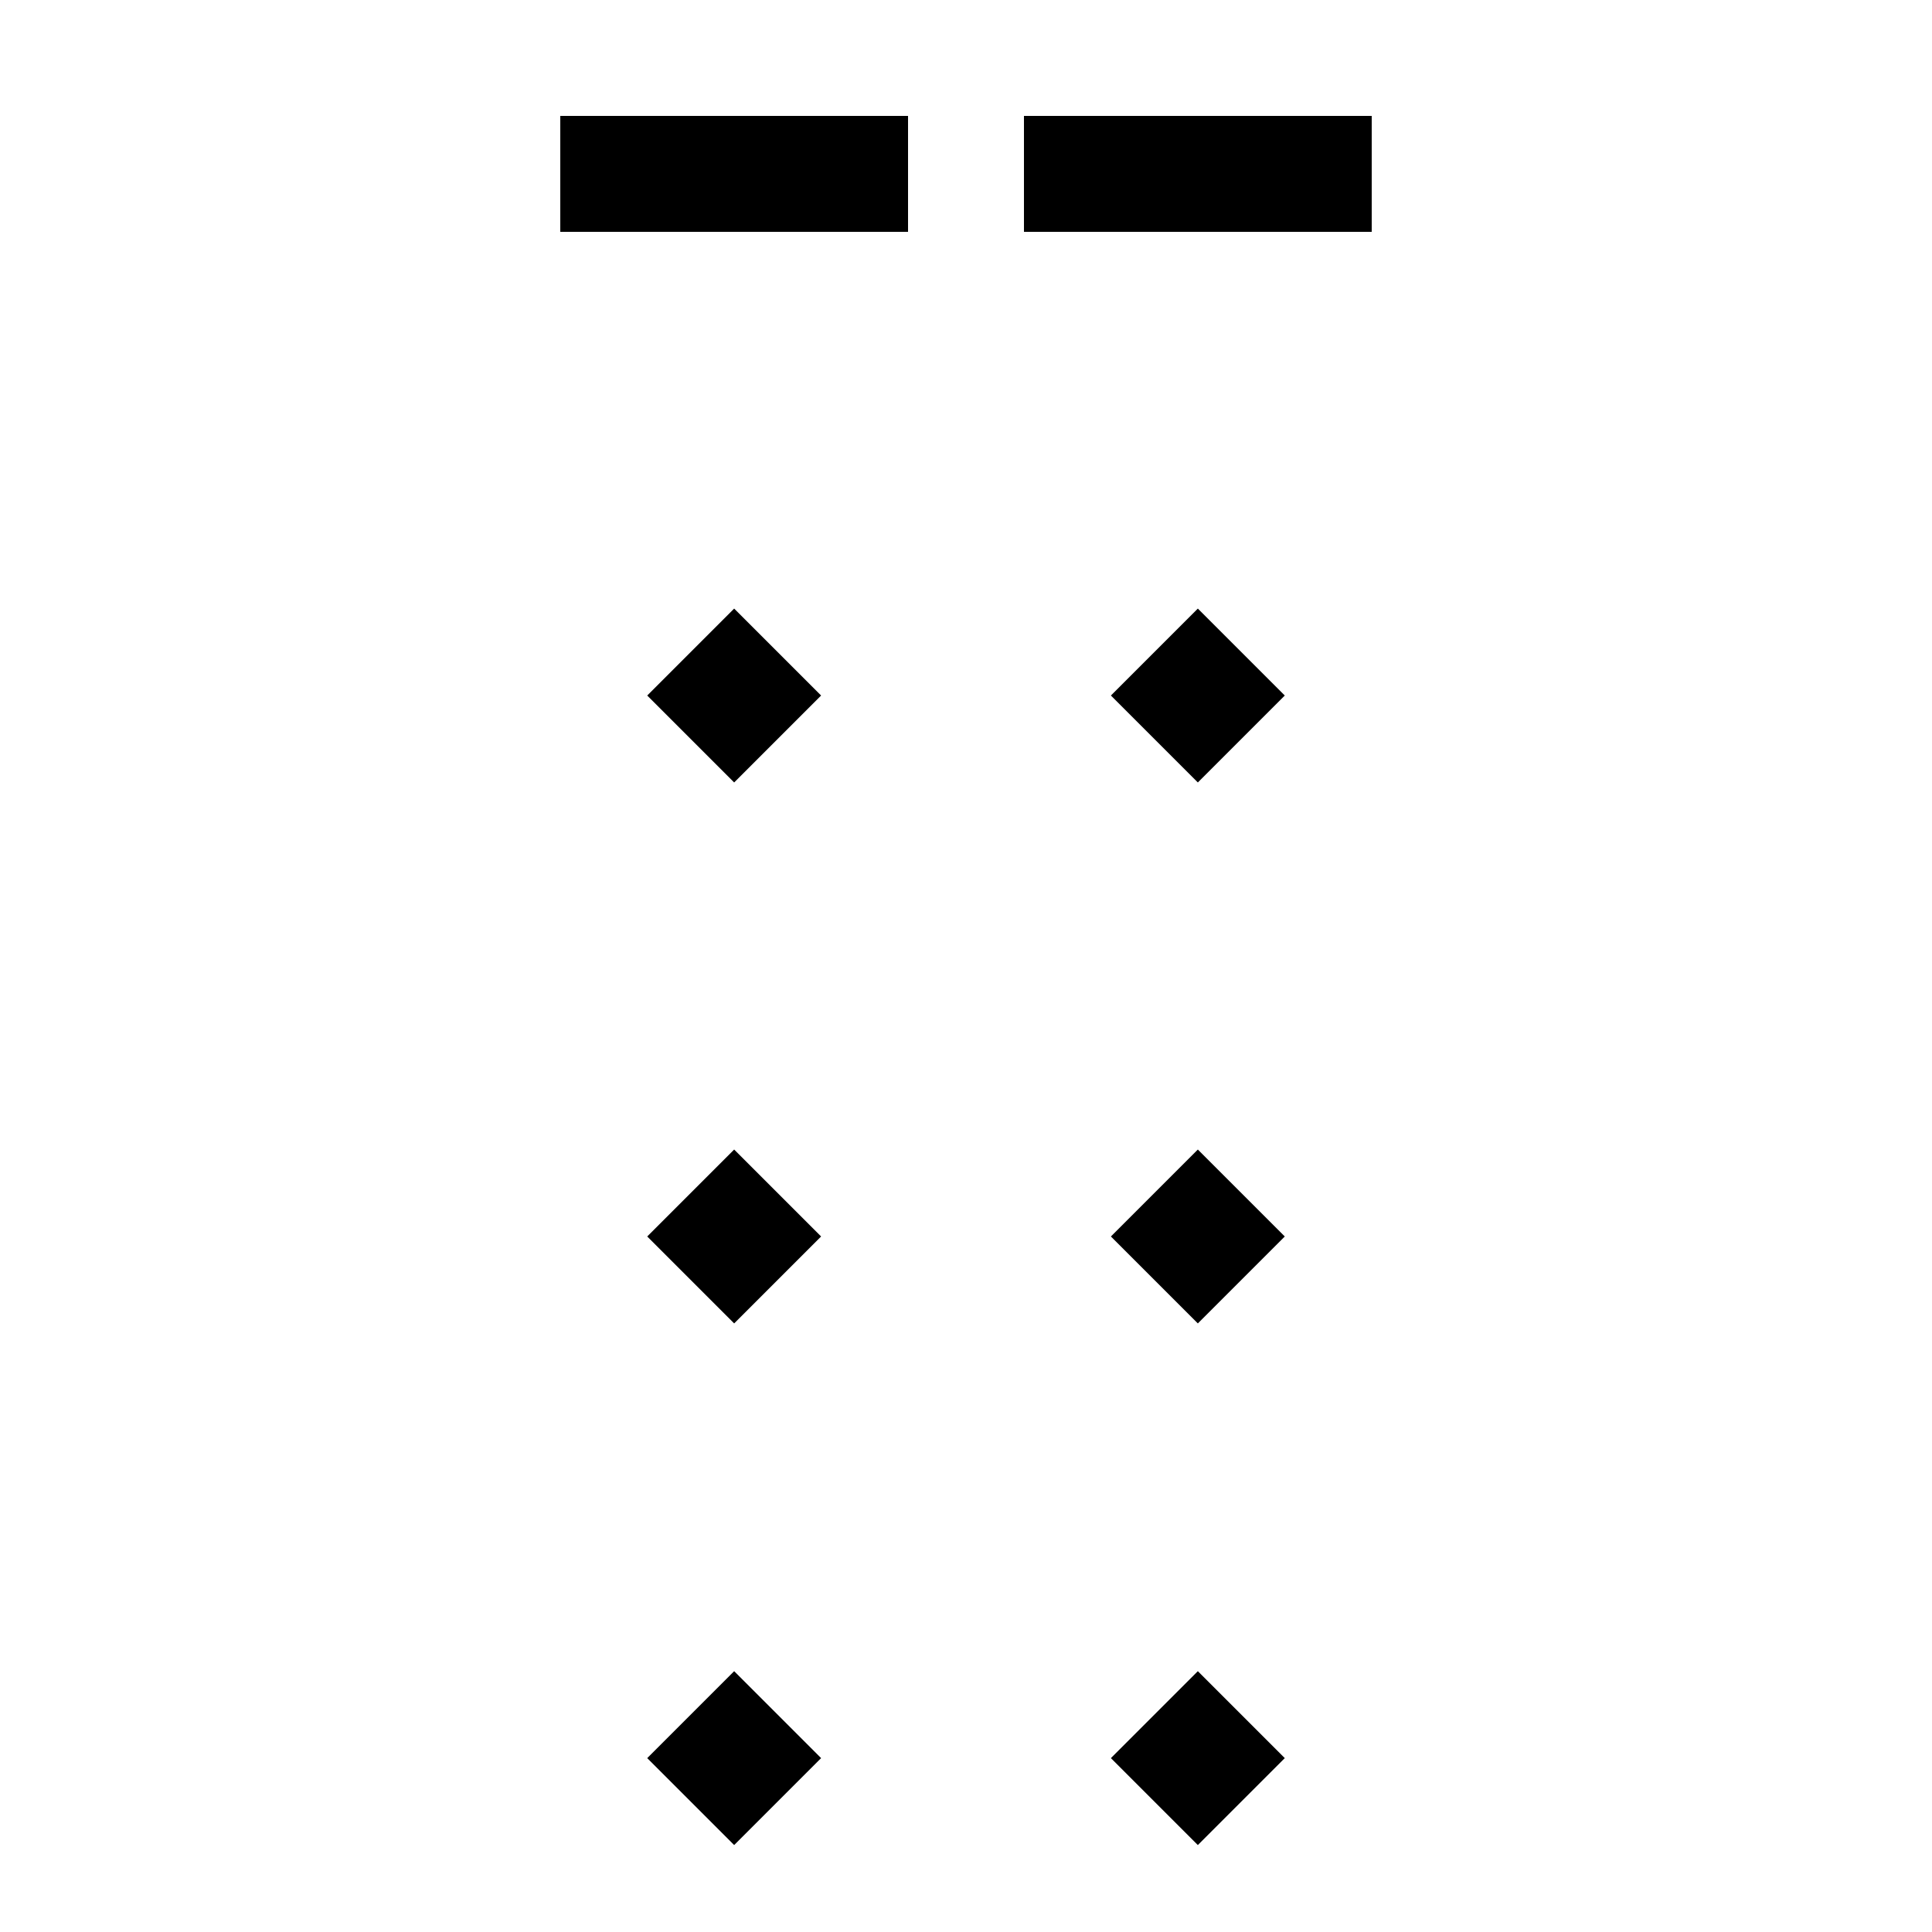
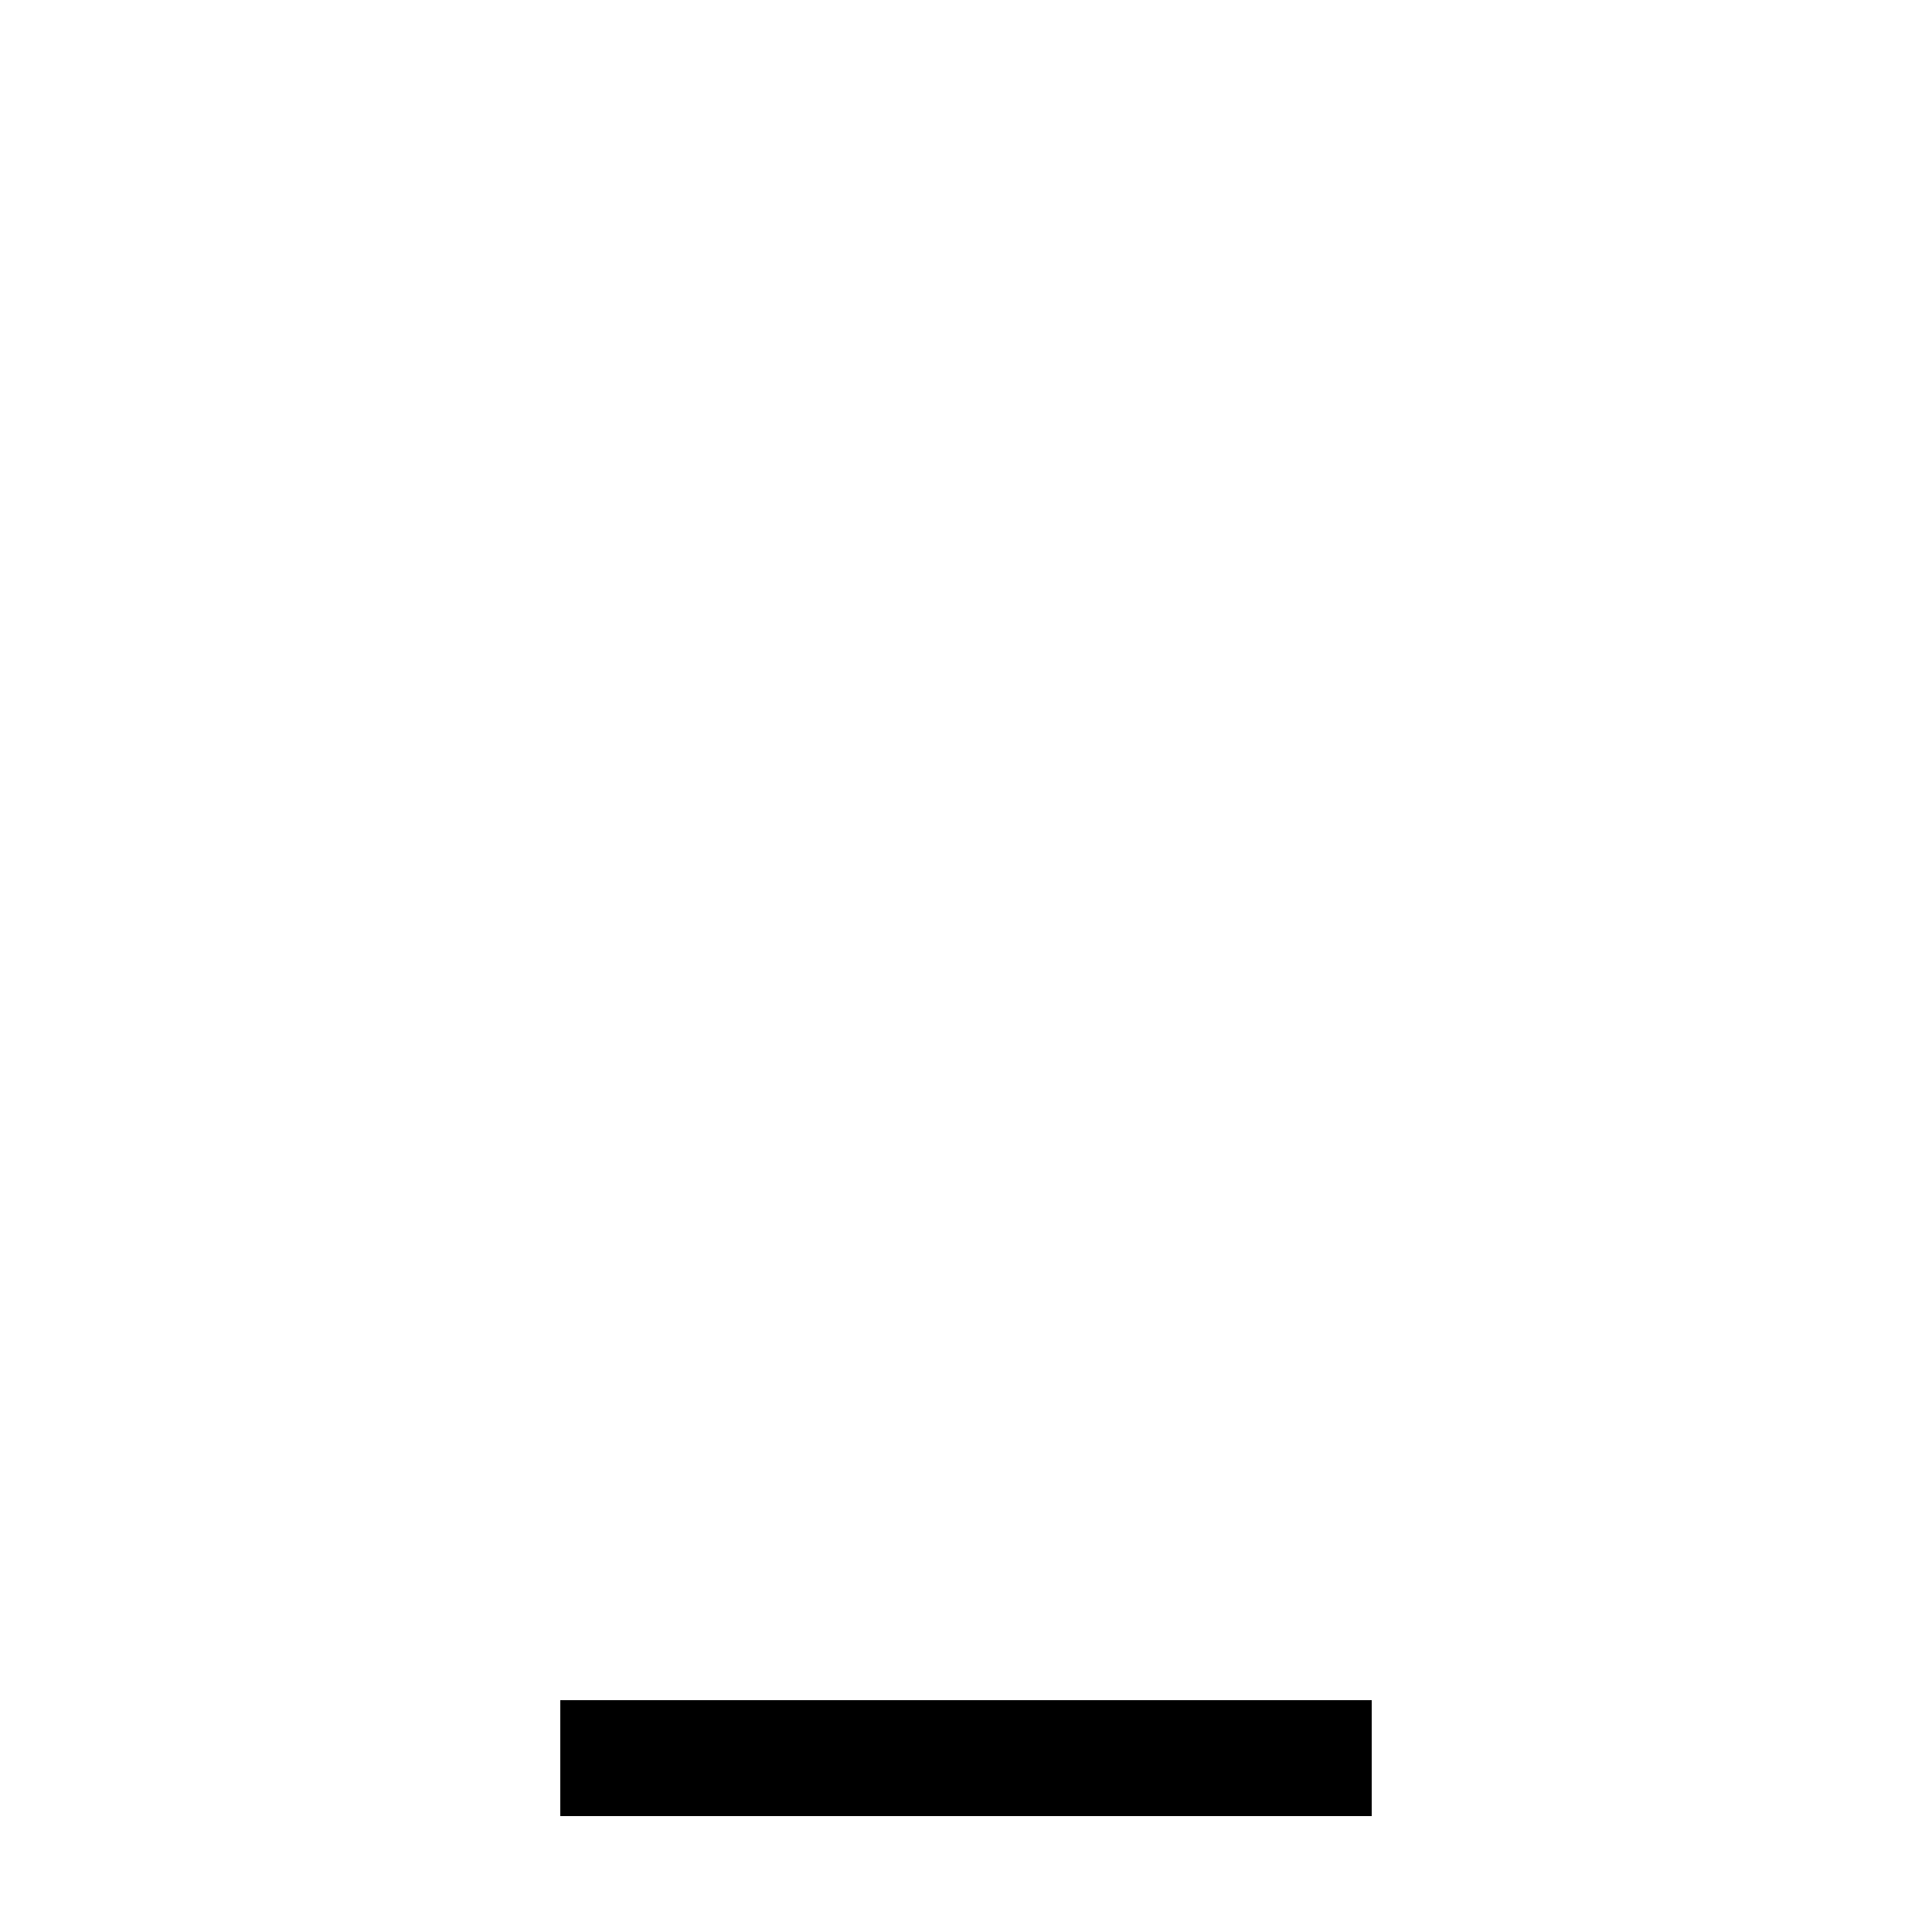
<svg xmlns="http://www.w3.org/2000/svg" viewBox="0 0 100 100">
-   <path d="M62 31.5L66.5 36L62 40.5L57.5 36Z" fill="currentColor" />
-   <path d="M38 31.5L42.5 36L38 40.5L33.5 36Z" fill="currentColor" />
-   <path d="M62 59.5L66.5 64L62 68.5L57.5 64Z" fill="currentColor" />
-   <path d="M38 59.5L42.5 64L38 68.5L33.5 64Z" fill="currentColor" />
-   <path d="M62 86.5L66.5 91L62 95.5L57.5 91Z" fill="currentColor" />
-   <path d="M38 86.5L42.5 91L38 95.5L33.5 91Z" fill="currentColor" />
  <g fill="none" stroke="currentColor" stroke-width="6" stroke-linejoin="miter">
-     <path d="M53 9L71 9" stroke-linecap="butt" />
-     <path d="M29 9L47 9" stroke-linecap="butt" />
+     <path d="M29 91L71 91" stroke-linecap="butt" />
  </g>
</svg>
